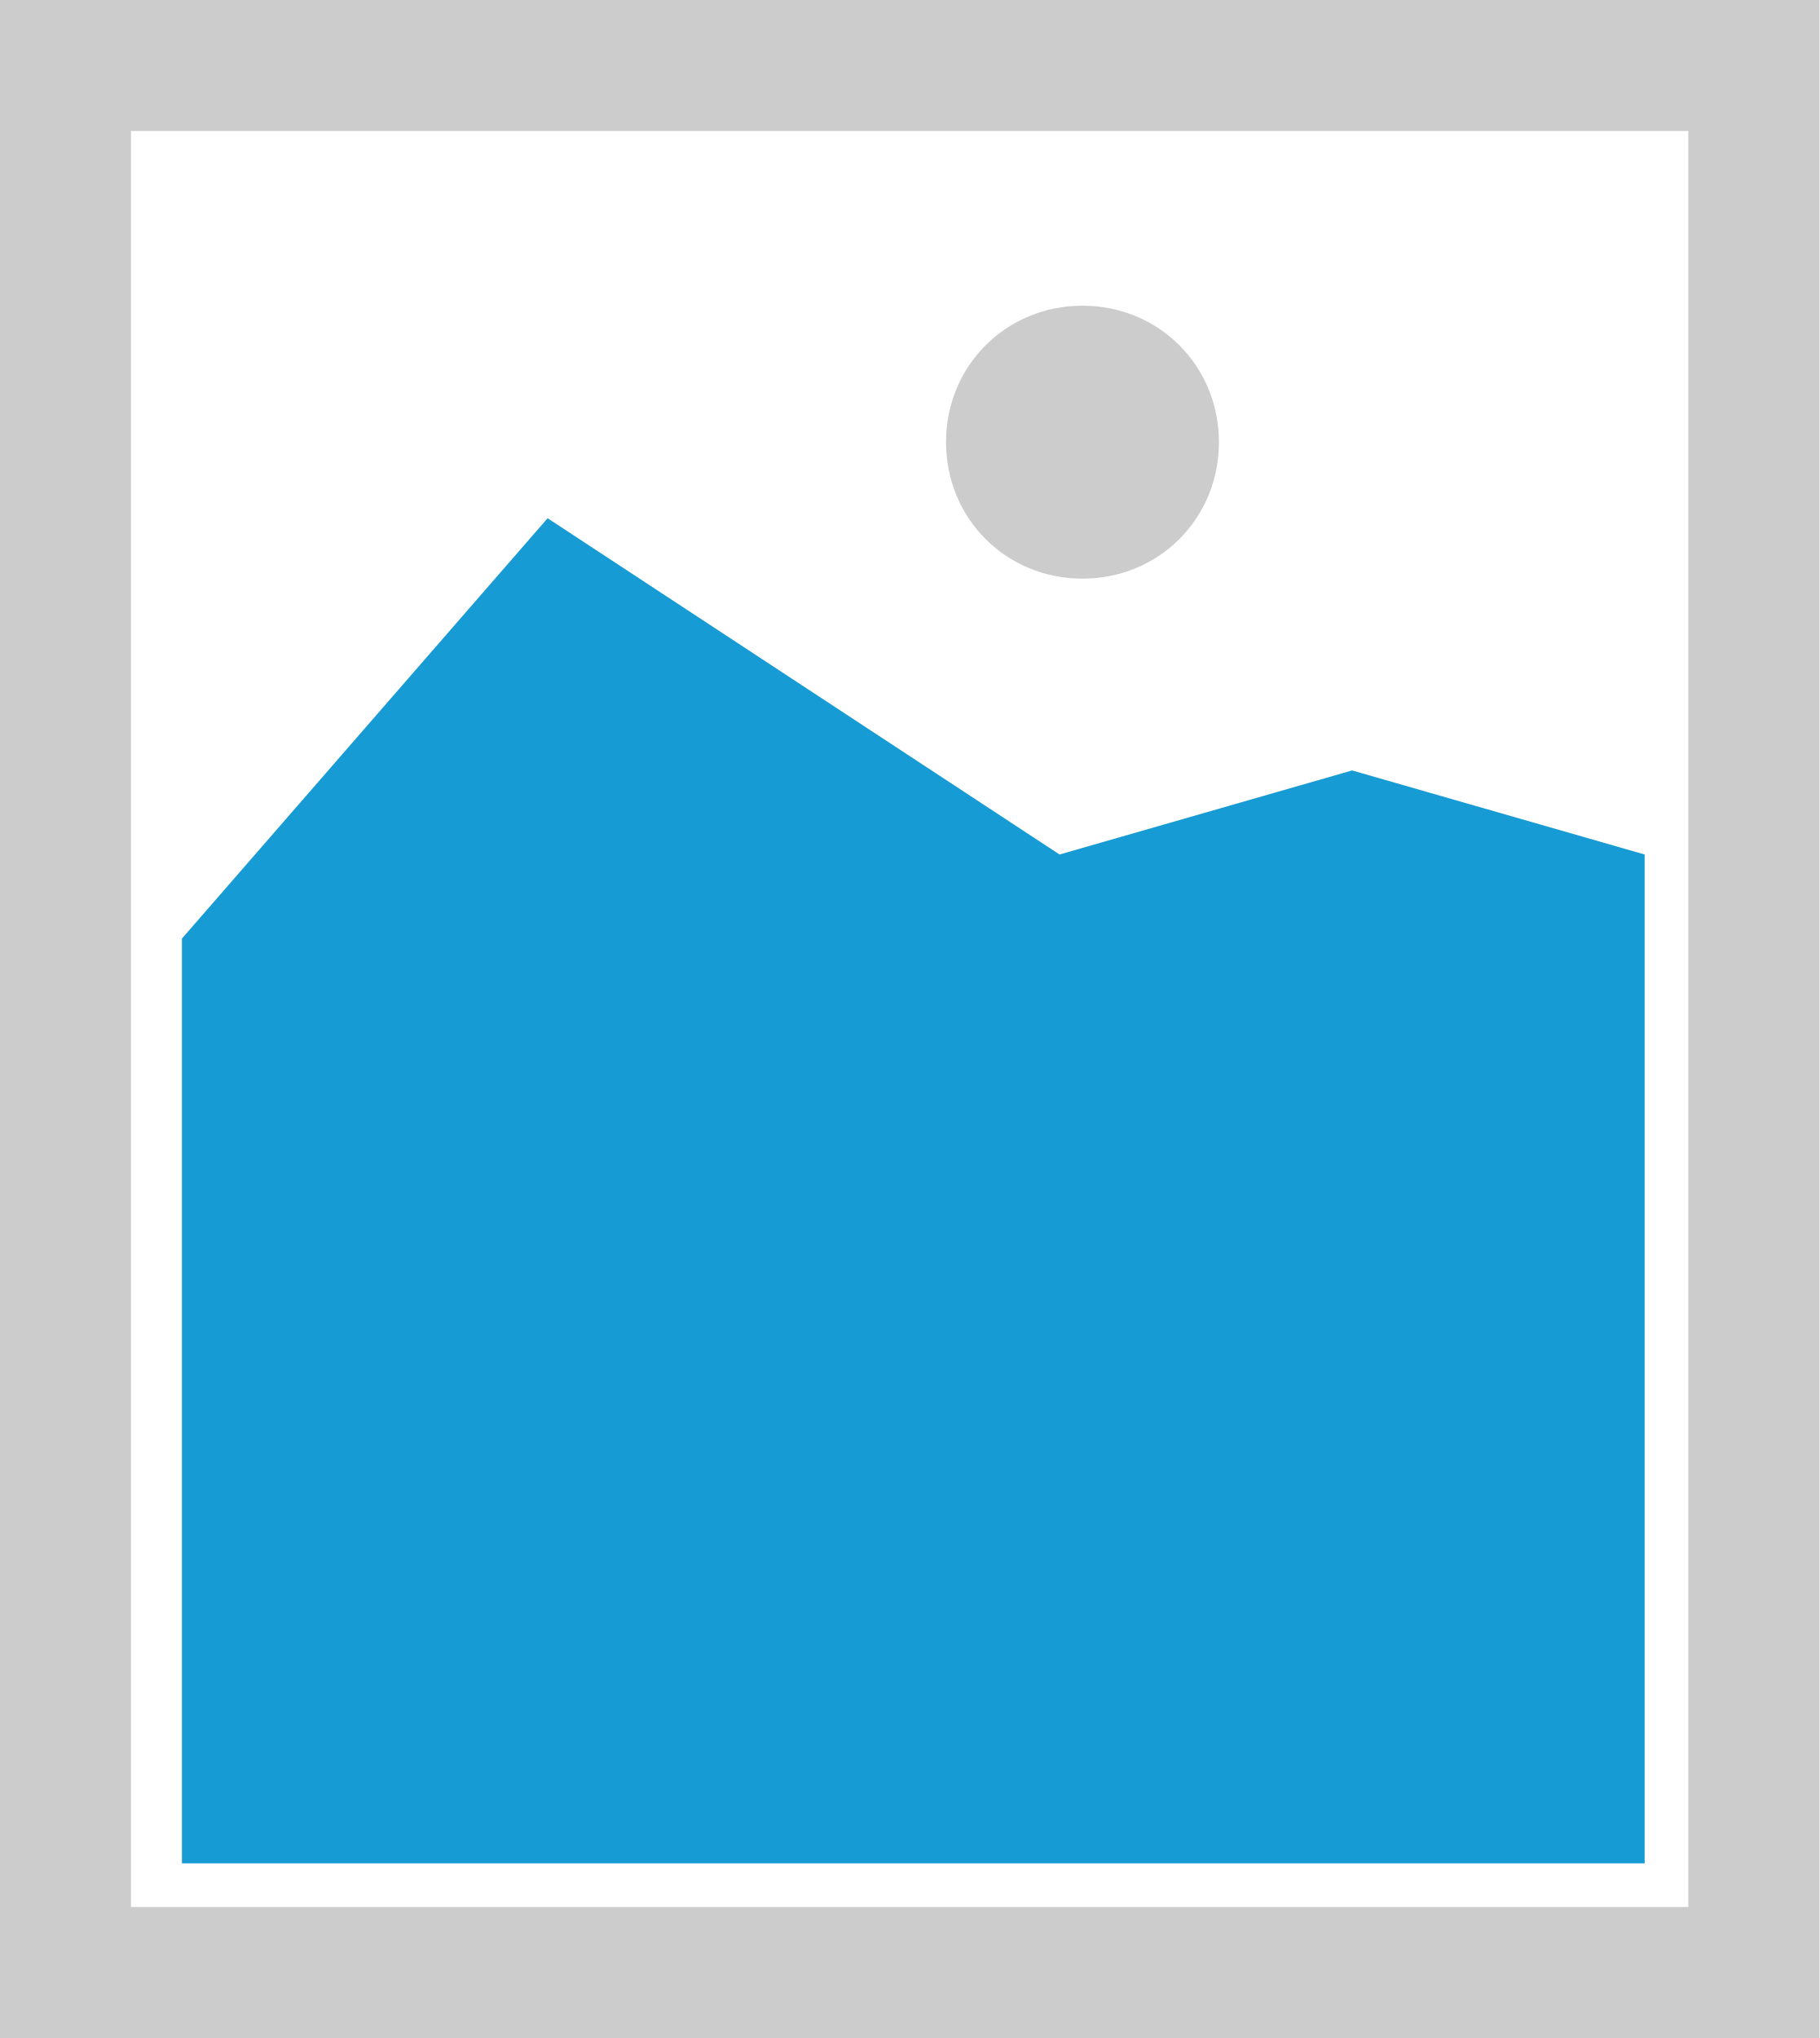
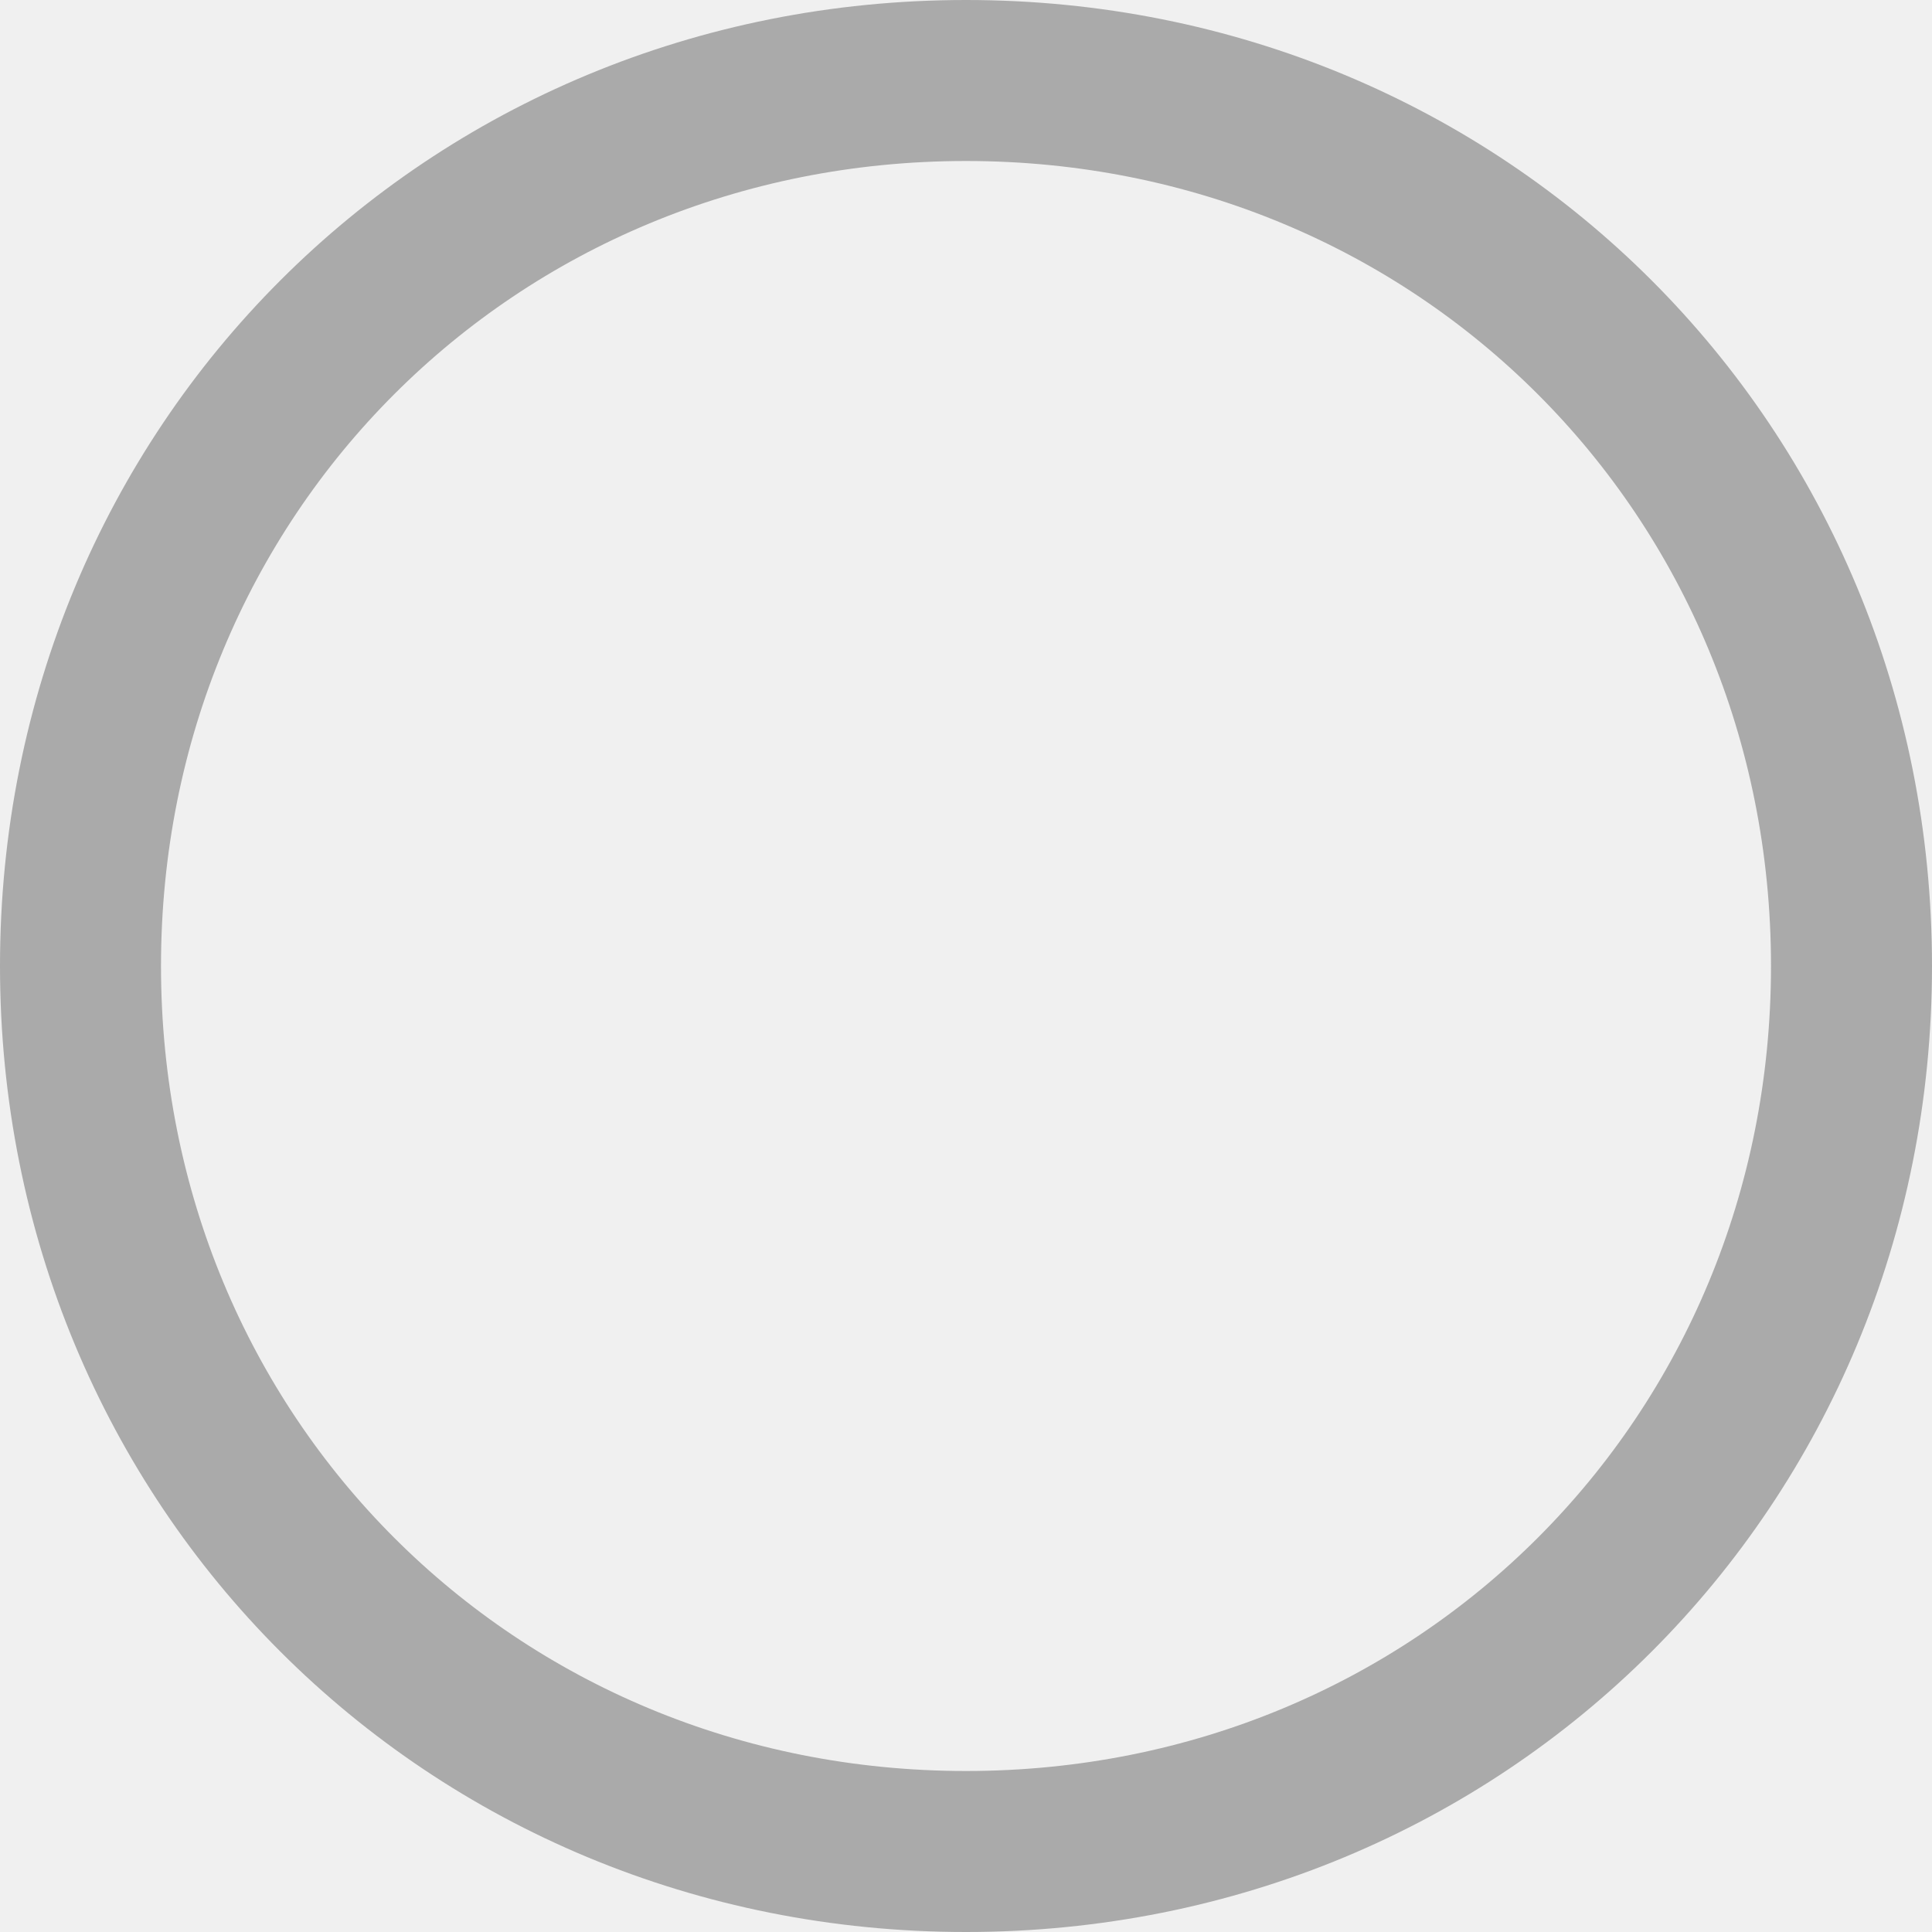
- <svg xmlns="http://www.w3.org/2000/svg" version="1.1" width="250px" height="280px">
-   <g transform="matrix(1 0 0 1 -10 -10 )">
-     <path d="M 10 10  L 260 10  L 260 290  L 10 290  L 10 10  " fill-rule="nonzero" fill="#cccccc" stroke="none" />
-     <path d="M 28 28  L 242 28  L 242 272  L 28 272  L 28 28  " fill-rule="nonzero" fill="#ffffff" stroke="none" />
-     <path d="M 158.75 89.5  C 148.25 89.5  140 81.25  140 70.75  C 140 60.25  148.25 52  158.75 52  C 169.25 52  177.5 60.25  177.5 70.75  C 177.5 81.25  169.25 89.5  158.75 89.5  " fill-rule="nonzero" fill="#cccccc" stroke="none" />
-     <path d="M 35 266  L 35 138.95  L 85.25 81.2  L 155.6 127.4  L 195.8 115.85  L 236 127.4  L 236 266  L 35 266  " fill-rule="nonzero" fill="#169bd5" stroke="none" />
-   </g>
+ <svg xmlns="http://www.w3.org/2000/svg" version="1.1" width="12px" height="12px" viewBox="220 229  12 12">
+   <path d="M 226 229  C 229.36 229  232 231.64  232 235  C 232 238.36  229.36 241  226 241  C 222.64 241  220 238.36  220 235  C 220 231.64  222.64 229  226 229  Z " fill-rule="nonzero" fill="#ffffff" stroke="none" fill-opacity="0" />
+   <path d="M 226 229.5  C 229.08 229.5  231.5 231.92  231.5 235  C 231.5 238.08  229.08 240.5  226 240.5  C 222.92 240.5  220.5 238.08  220.5 235  C 220.5 231.92  222.92 229.5  226 229.5  Z " stroke-width="1" stroke="#aaaaaa" fill="none" />
</svg>
